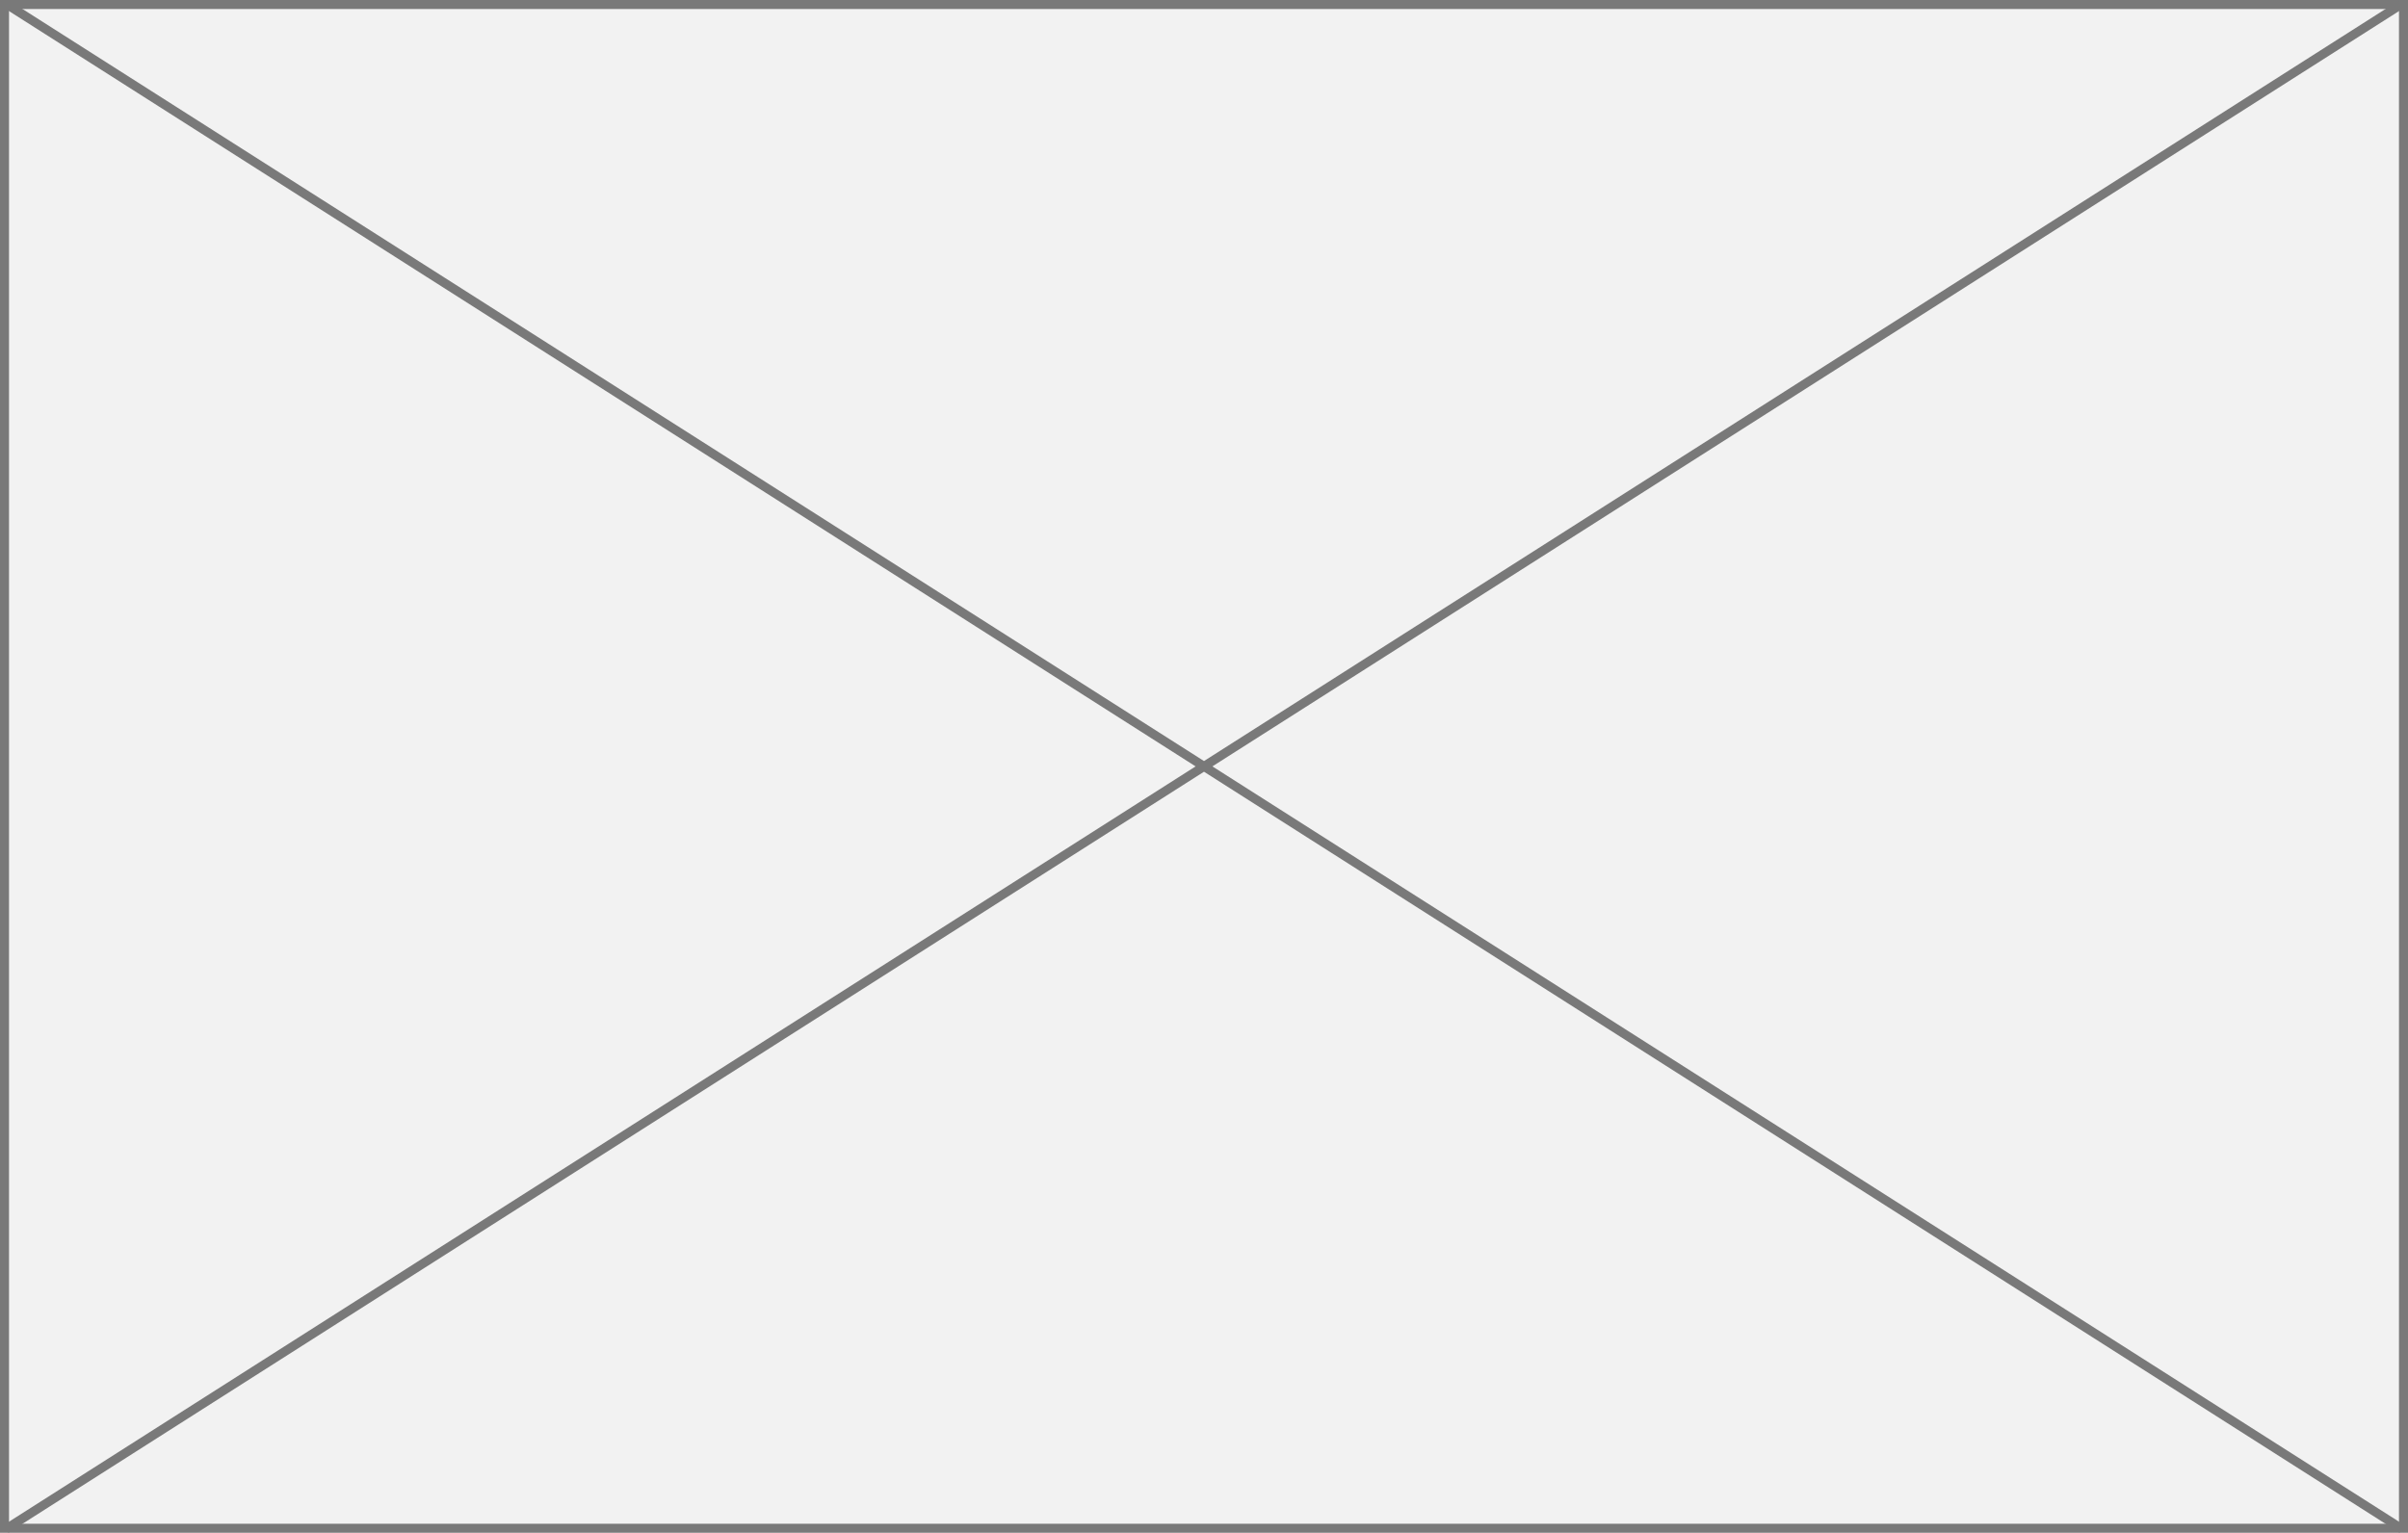
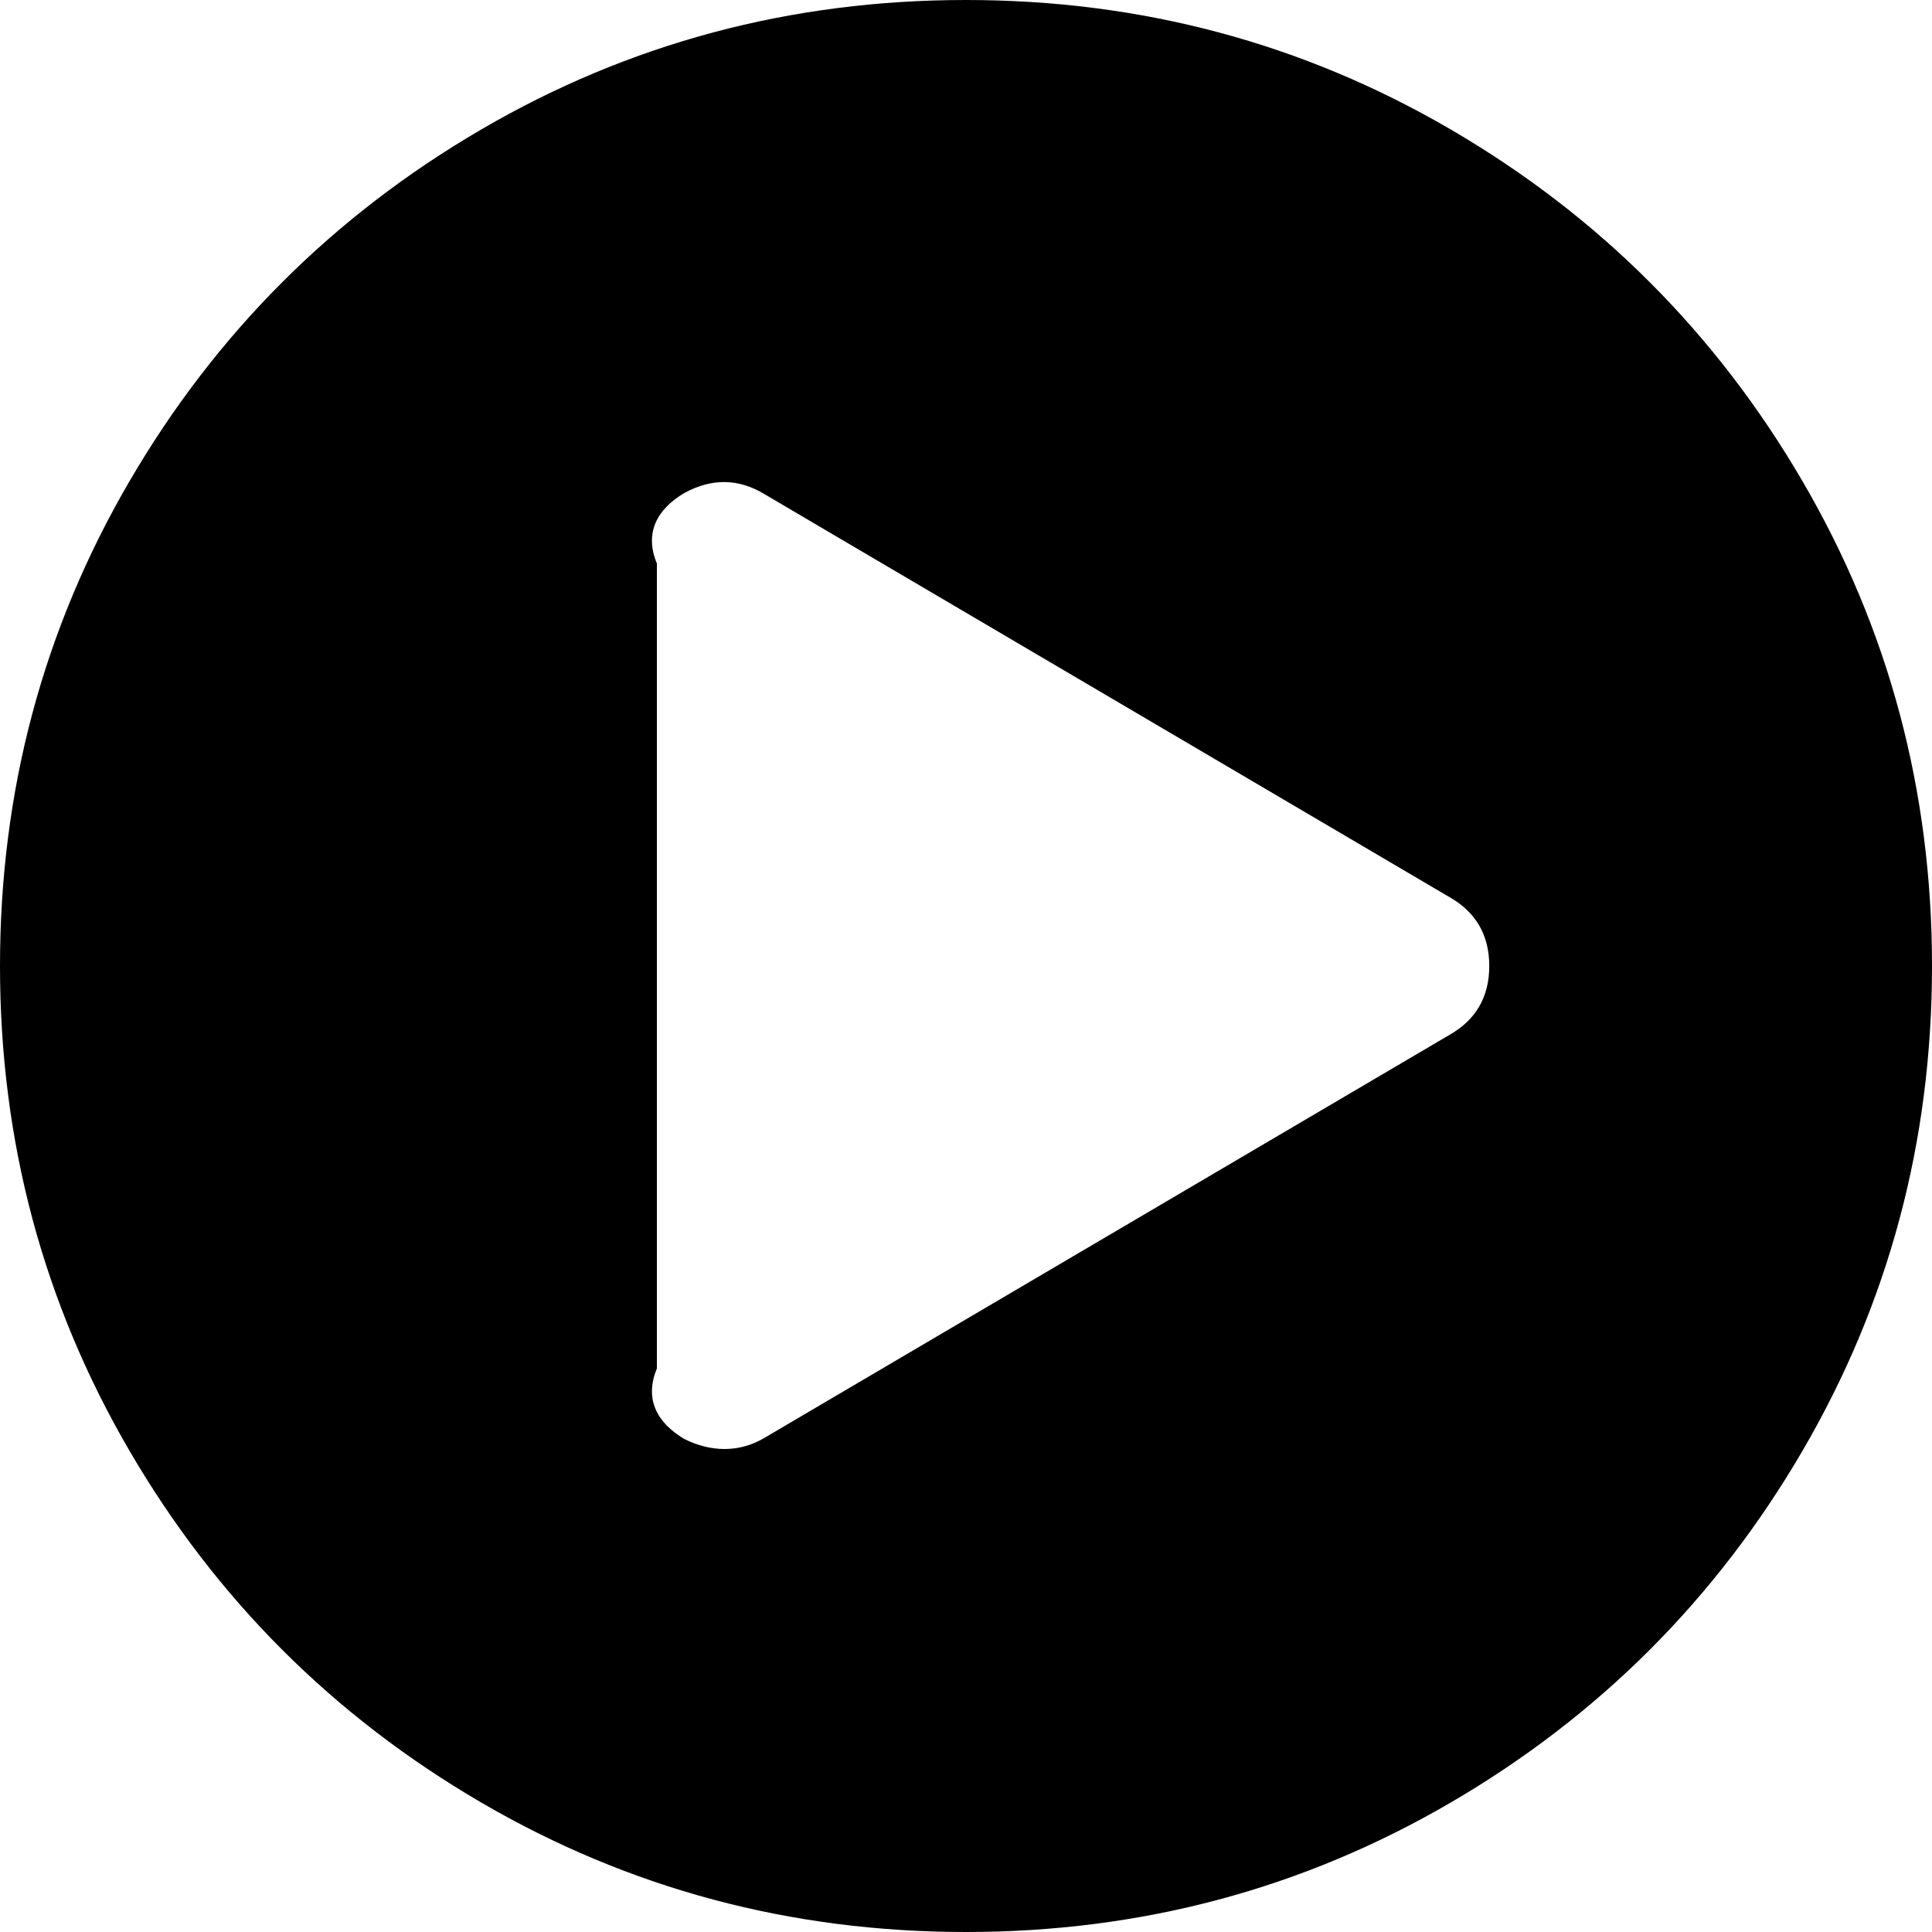
- <svg xmlns="http://www.w3.org/2000/svg" version="1.1" width="267px" height="170px">
-   <g transform="matrix(1 0 0 1 -412 -1699 )">
-     <path d="M 412.5 1699.5  L 678.5 1699.5  L 678.5 1868.5  L 412.5 1868.5  L 412.5 1699.5  Z " fill-rule="nonzero" fill="#f2f2f2" stroke="none" />
-     <path d="M 412.5 1699.5  L 678.5 1699.5  L 678.5 1868.5  L 412.5 1868.5  L 412.5 1699.5  Z " stroke-width="1" stroke="#797979" fill="none" />
-     <path d="M 412.662 1699.422  L 678.338 1868.578  M 678.338 1699.422  L 412.662 1868.578  " stroke-width="1" stroke="#797979" fill="none" />
+ <svg xmlns="http://www.w3.org/2000/svg" version="1.1" width="50px" height="50px">
+   <g transform="matrix(1 0 0 1 -521 -1759 )">
+     <path d="M 12.451 3.353  C 16.281 1.118  20.464 0  25 0  C 29.536 0  33.719 1.118  37.549 3.353  C 41.379 5.588  44.412 8.621  46.647 12.451  C 48.882 16.281  50 20.464  50 25  C 50 29.536  48.882 33.719  46.647 37.549  C 44.412 41.379  41.379 44.412  37.549 46.647  C 33.719 48.882  29.536 50  25 50  C 20.464 50  16.281 48.882  12.451 46.647  C 8.621 44.412  5.588 41.379  3.353 37.549  C 1.118 33.719  0 29.536  0 25  C 0 20.464  1.118 16.281  3.353 12.451  C 5.588 8.621  8.621 5.588  12.451 3.353  Z M 19.792 37.207  L 37.5 26.79  C 38.194 26.4  38.542 25.803  38.542 25  C 38.542 24.197  38.194 23.6  37.5 23.21  L 19.792 12.793  C 19.119 12.381  18.424 12.37  17.708 12.76  C 17.014 13.173  16.667 13.78  17 14.583  L 17 35.417  C 16.667 36.22  17.014 36.827  17.708 37.24  C 18.056 37.413  18.403 37.5  18.75 37.5  C 19.119 37.5  19.466 37.402  19.792 37.207  Z " fill-rule="nonzero" fill="#000000" stroke="none" transform="matrix(1 0 0 1 521 1759 )" />
  </g>
</svg>
